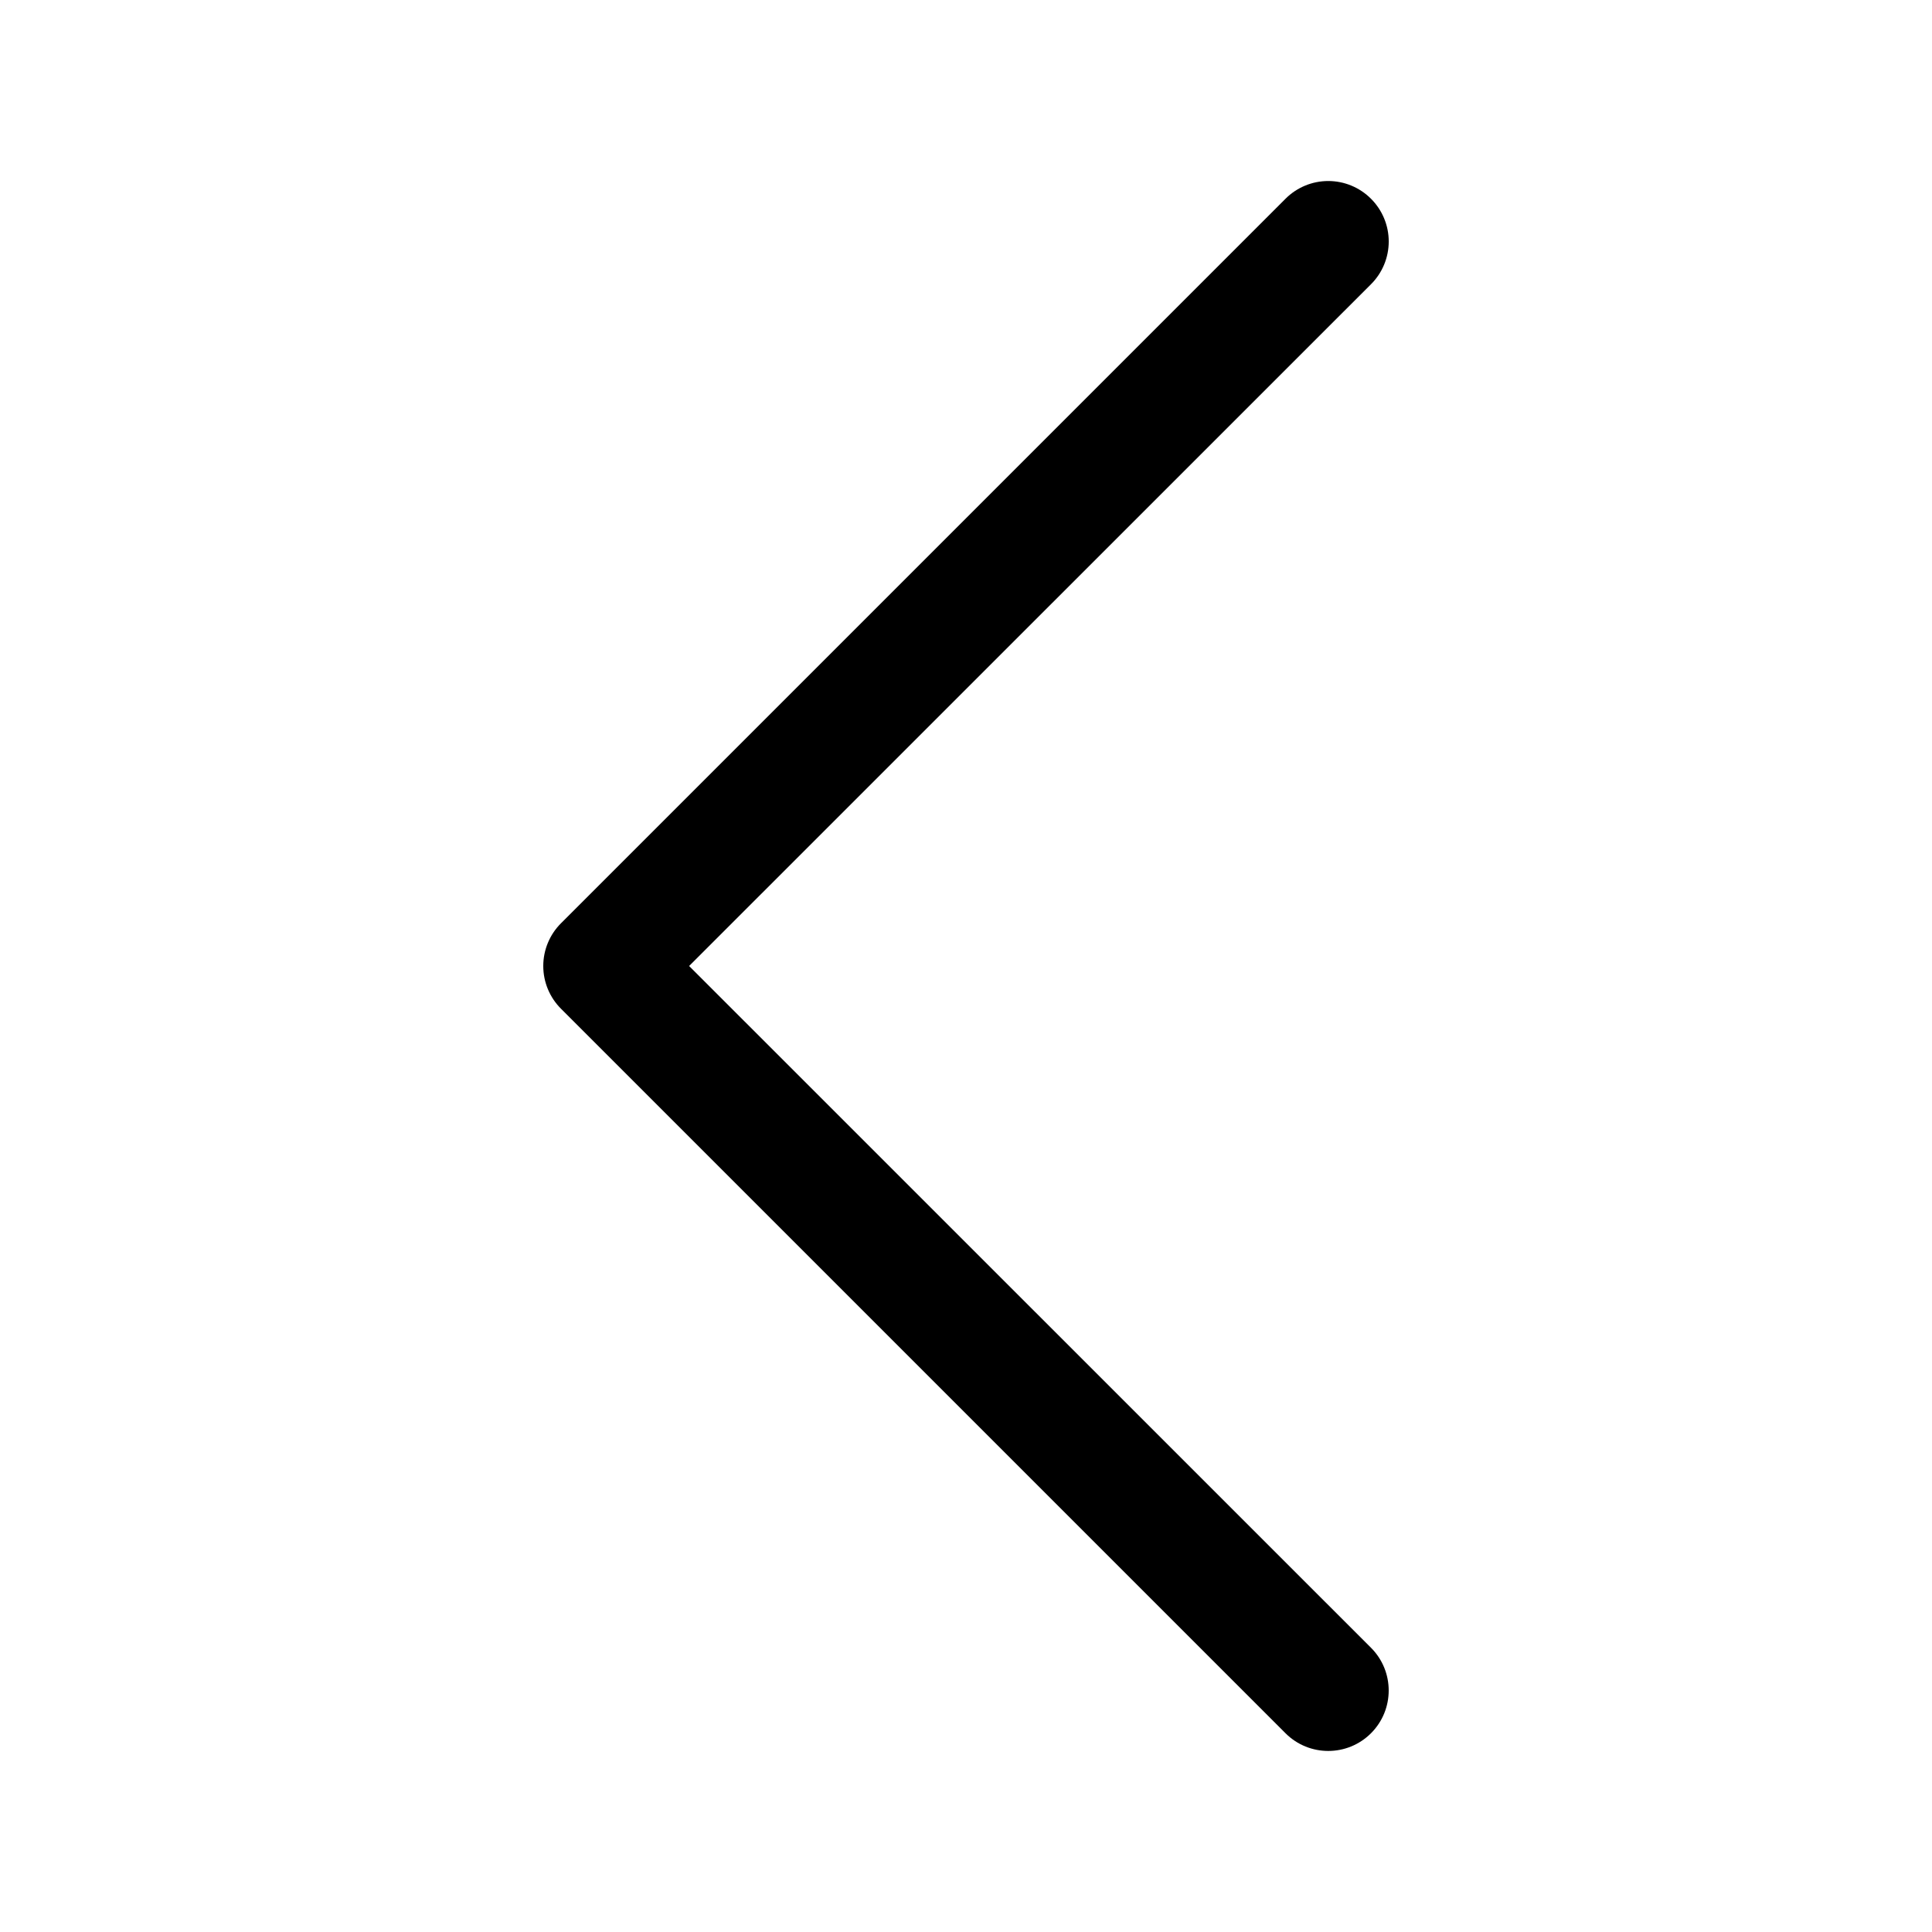
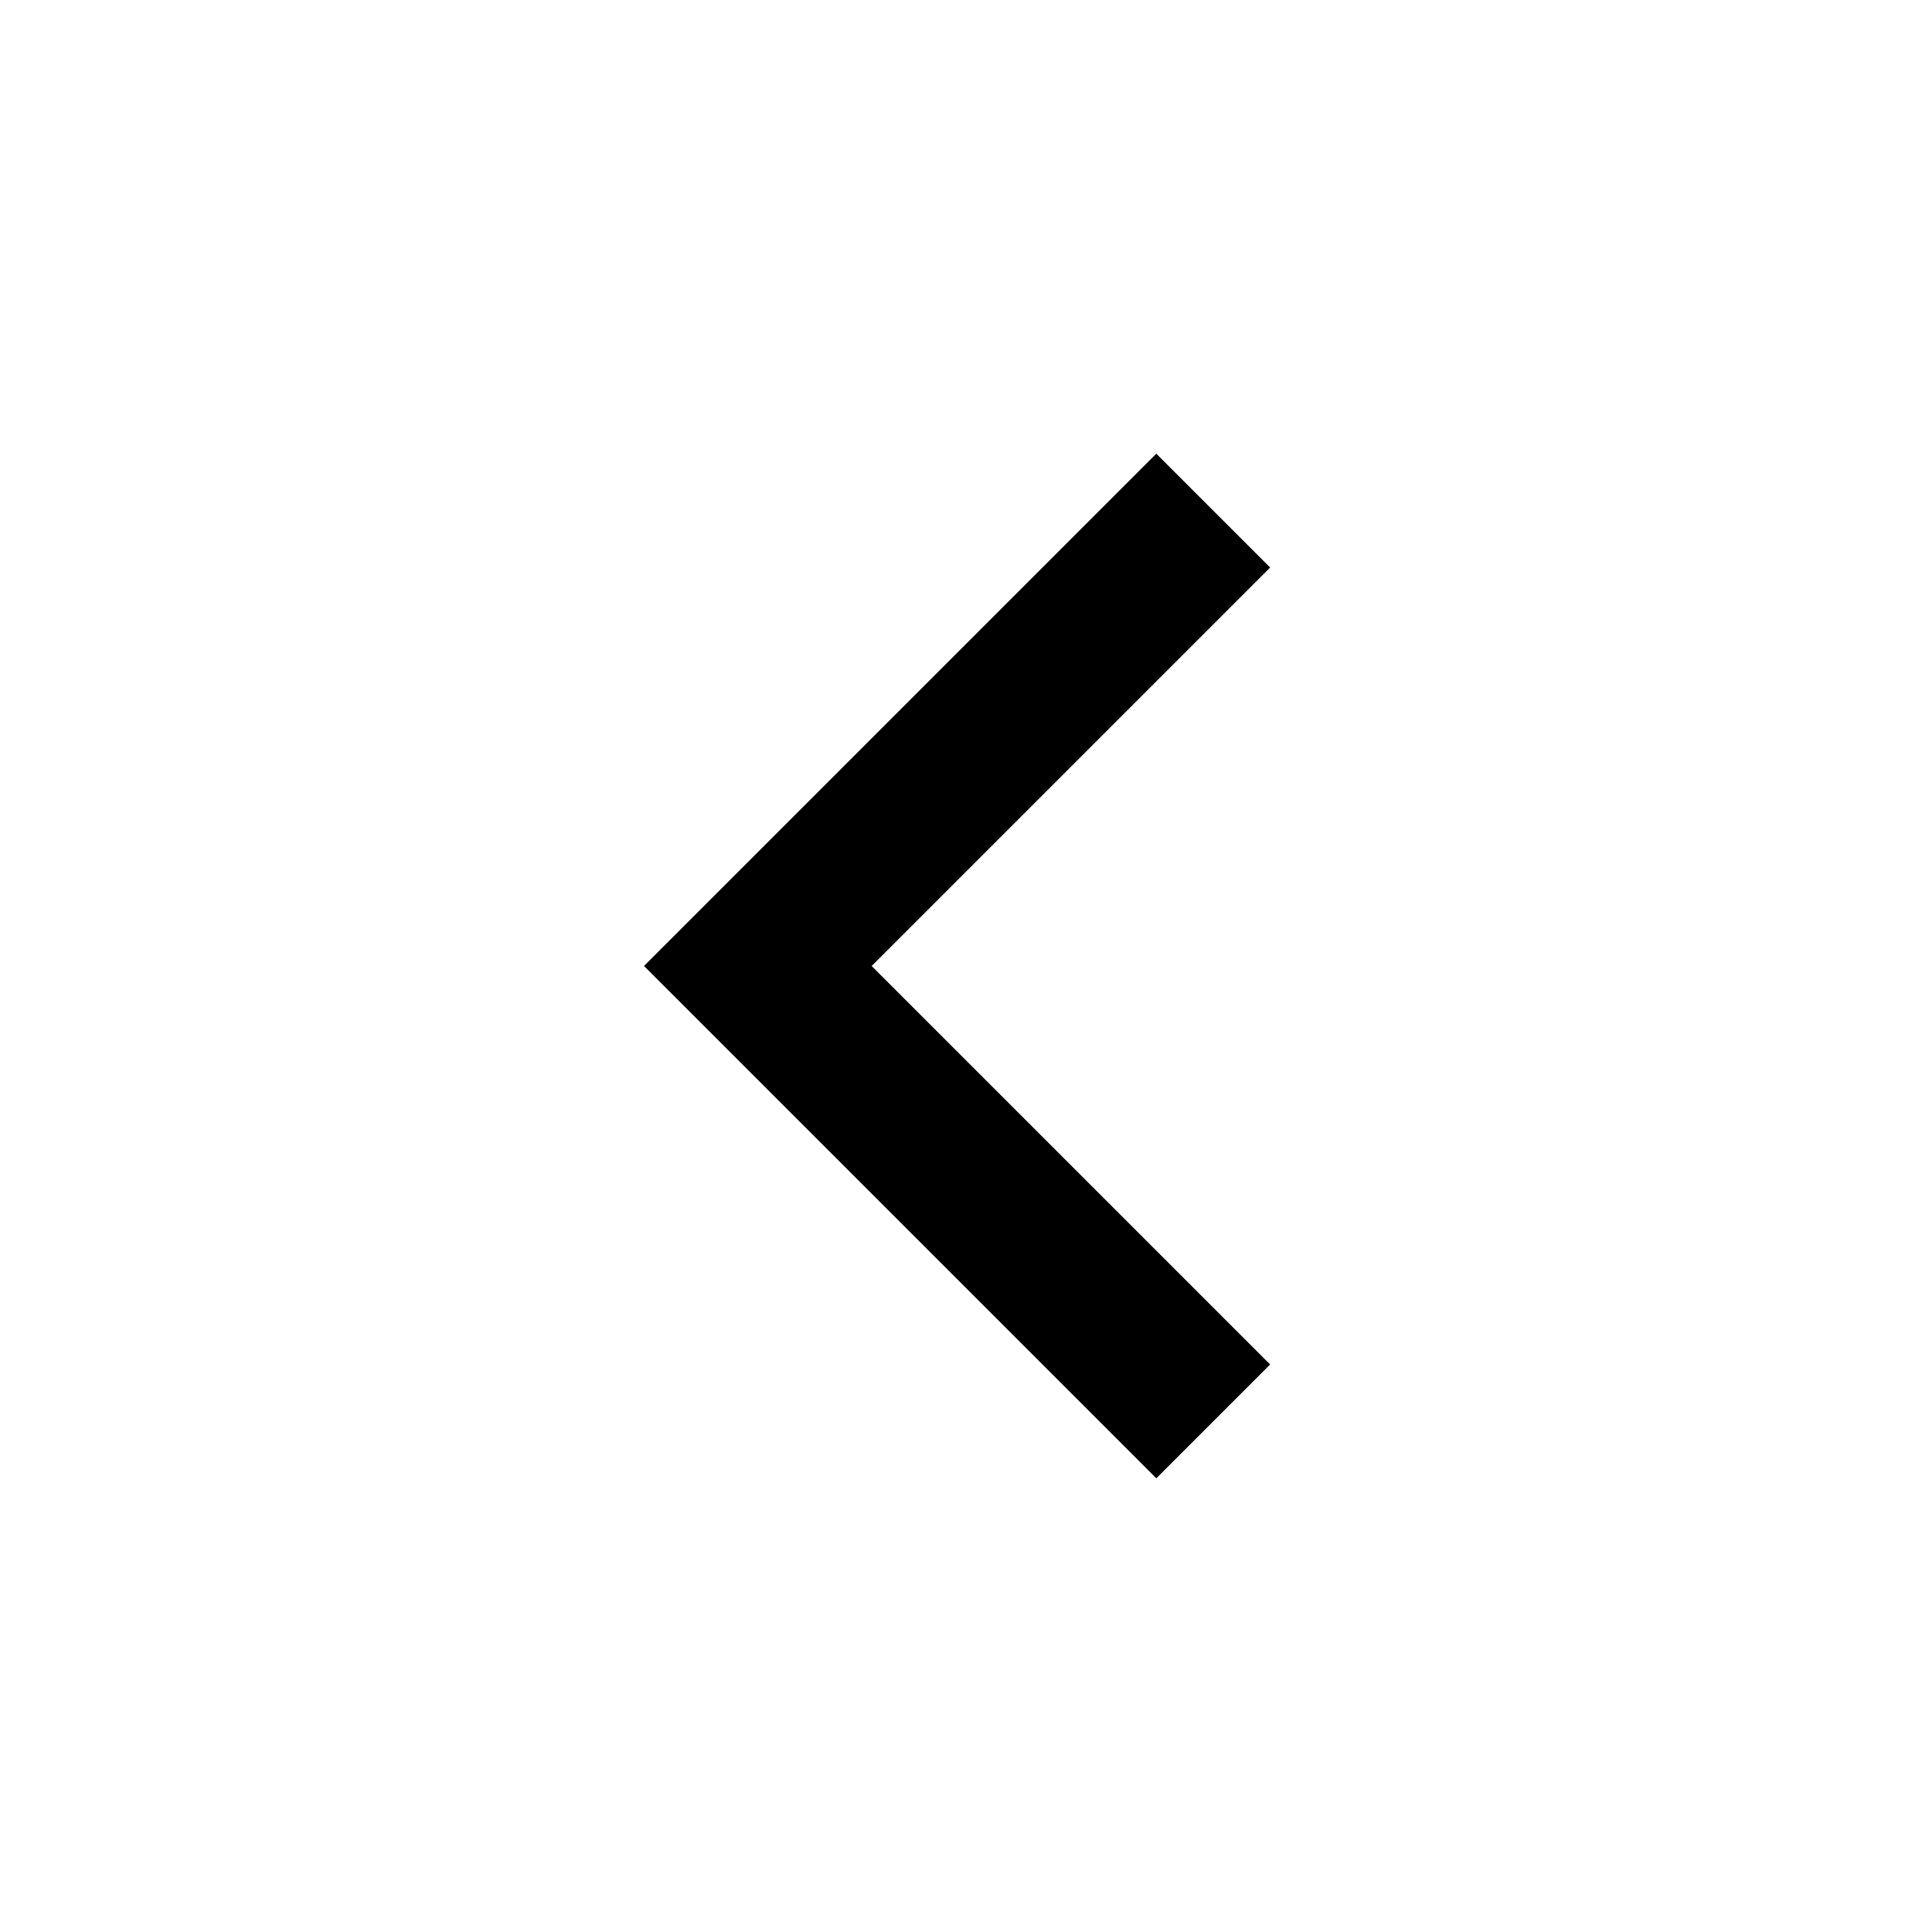
- <svg xmlns="http://www.w3.org/2000/svg" role="img" width="16" height="16" fill="currentColor" class="bi bi-chevron-left" viewBox="0 0 16 16">
-   <path fill-rule="evenodd" d="M11.354 1.646a.5.5 0 0 1 0 .708L5.707 8l5.647 5.646a.5.5 0 0 1-.708.708l-6-6a.5.5 0 0 1 0-.708l6-6a.5.5 0 0 1 .708 0z" />
+ <svg xmlns="http://www.w3.org/2000/svg" viewBox="0 0 24 24" width="24" height="24" fill="currentColor">
+   <path fill="none" d="M0 0h24v24H0z" />
+   <path d="M10.828 12l4.95 4.95-1.414 1.414L8 12l6.364-6.364 1.414 1.414z" />
</svg>
